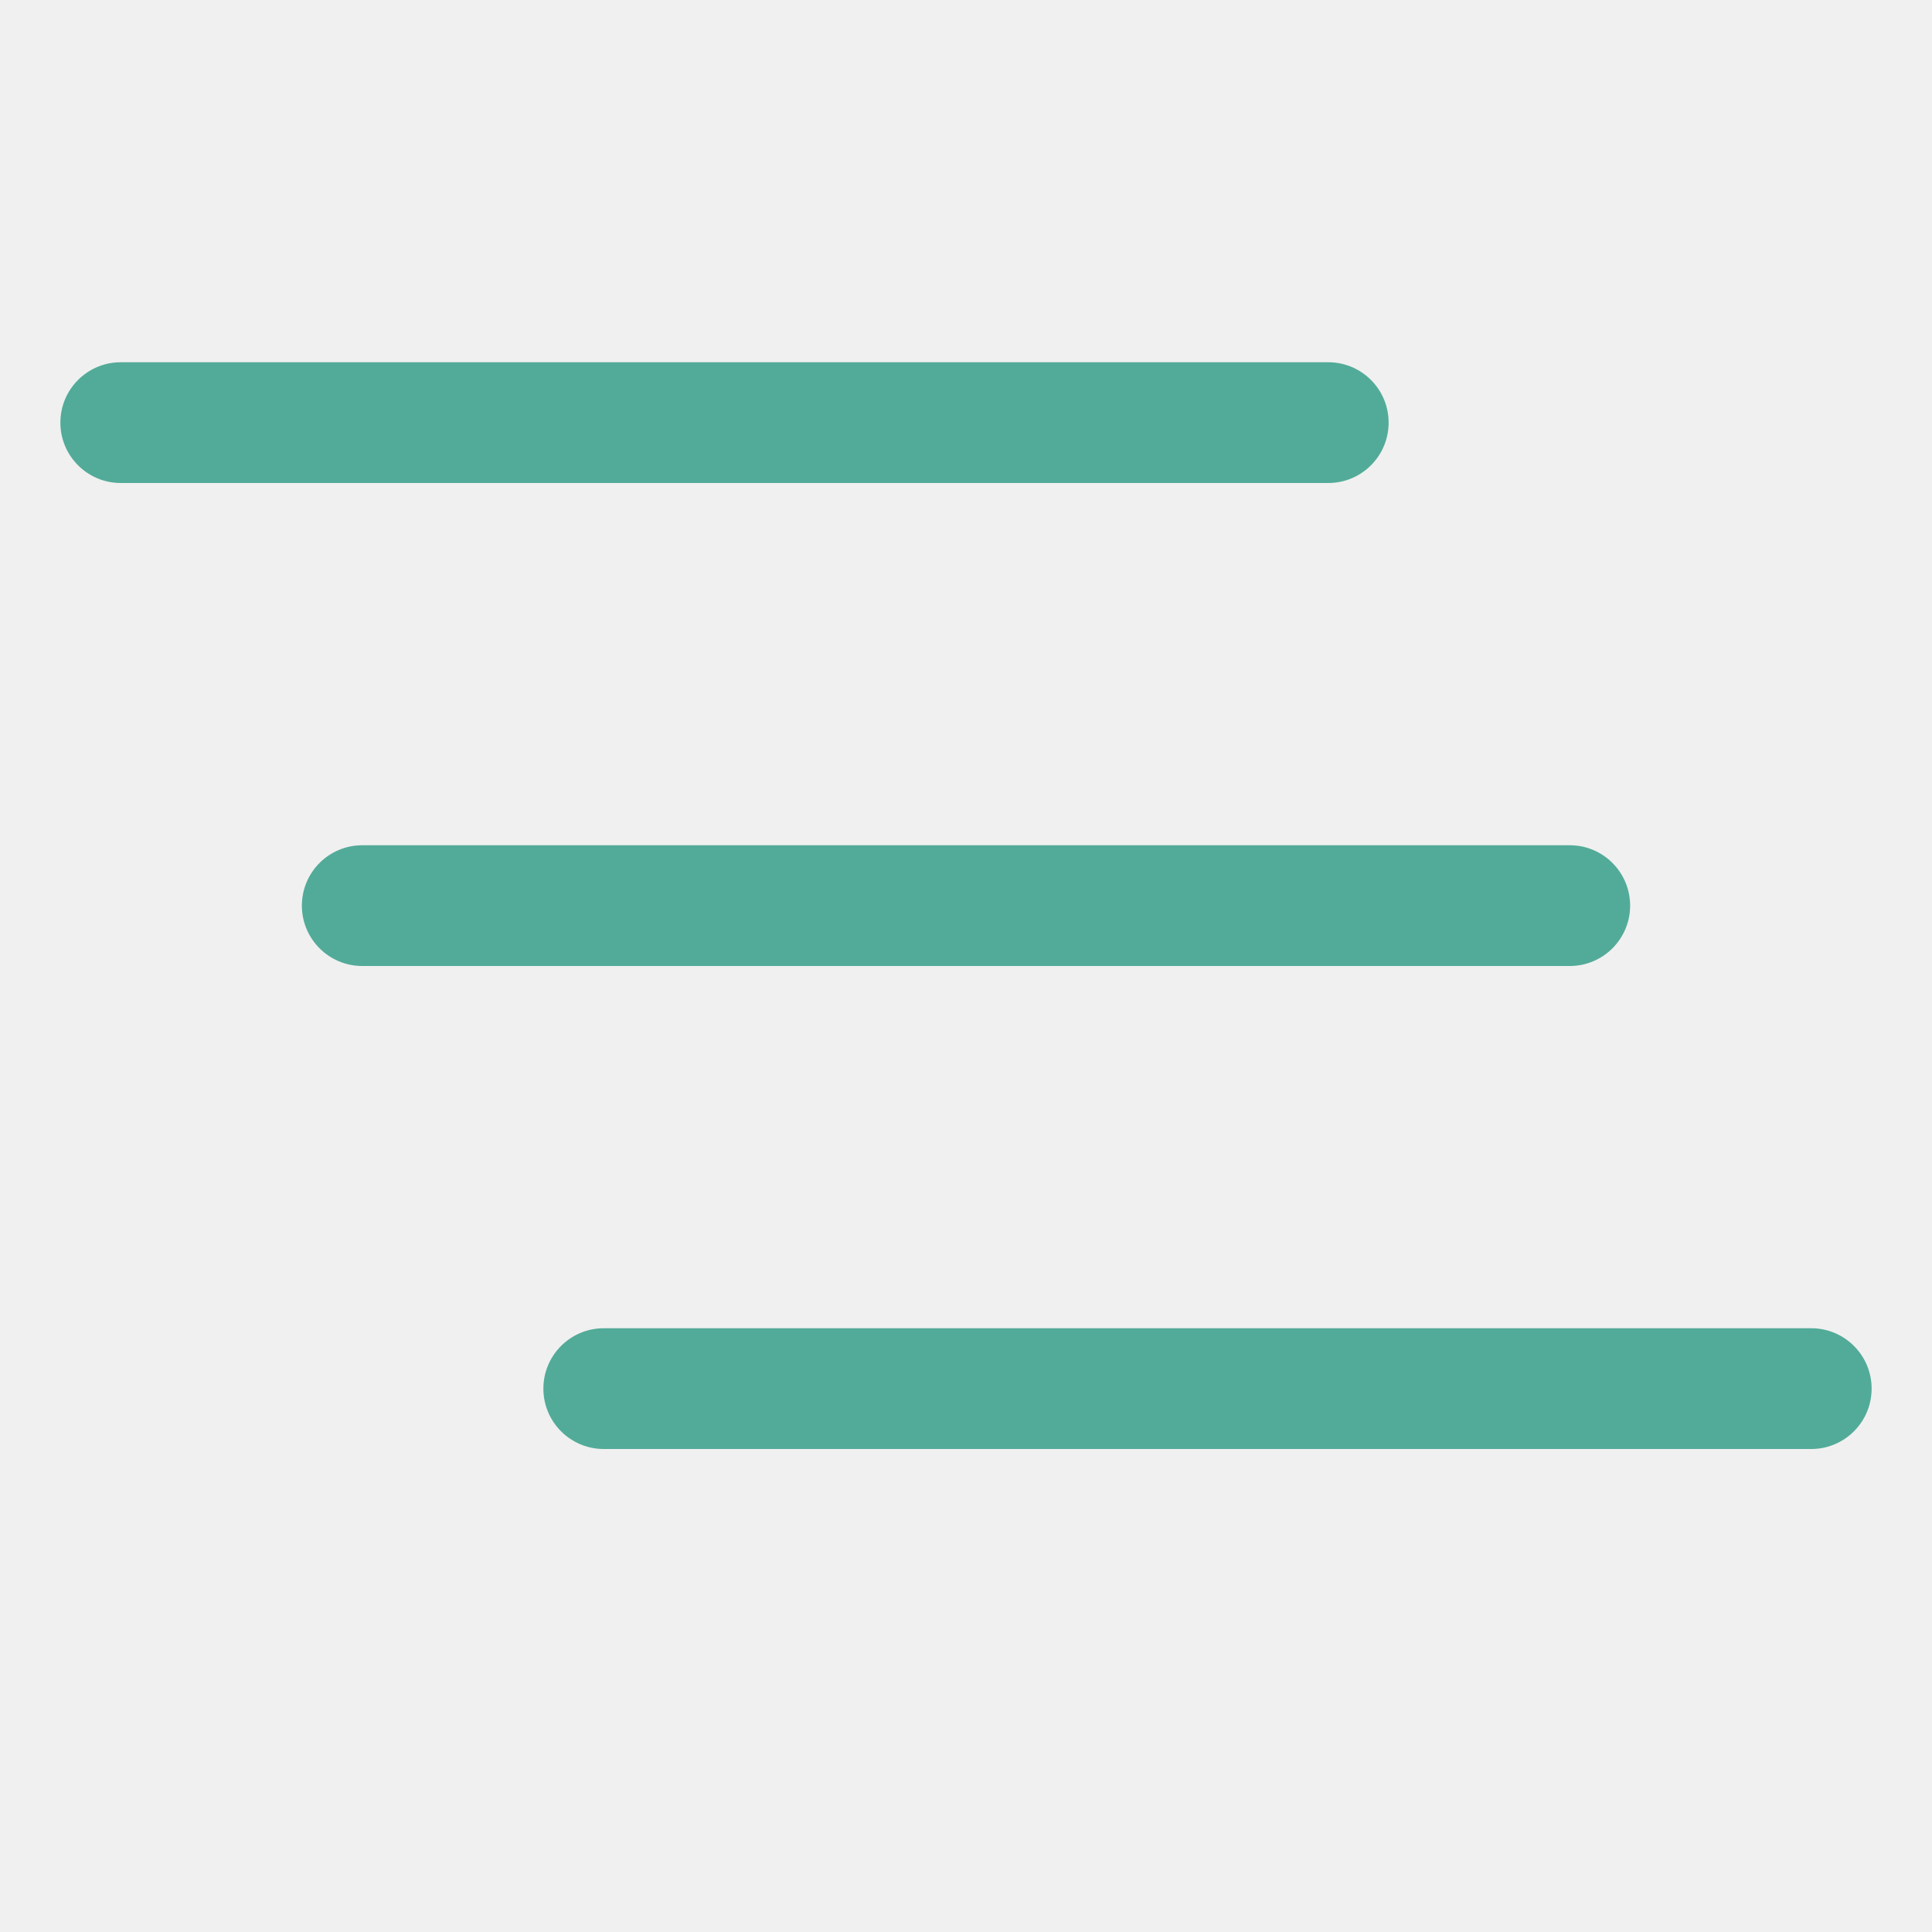
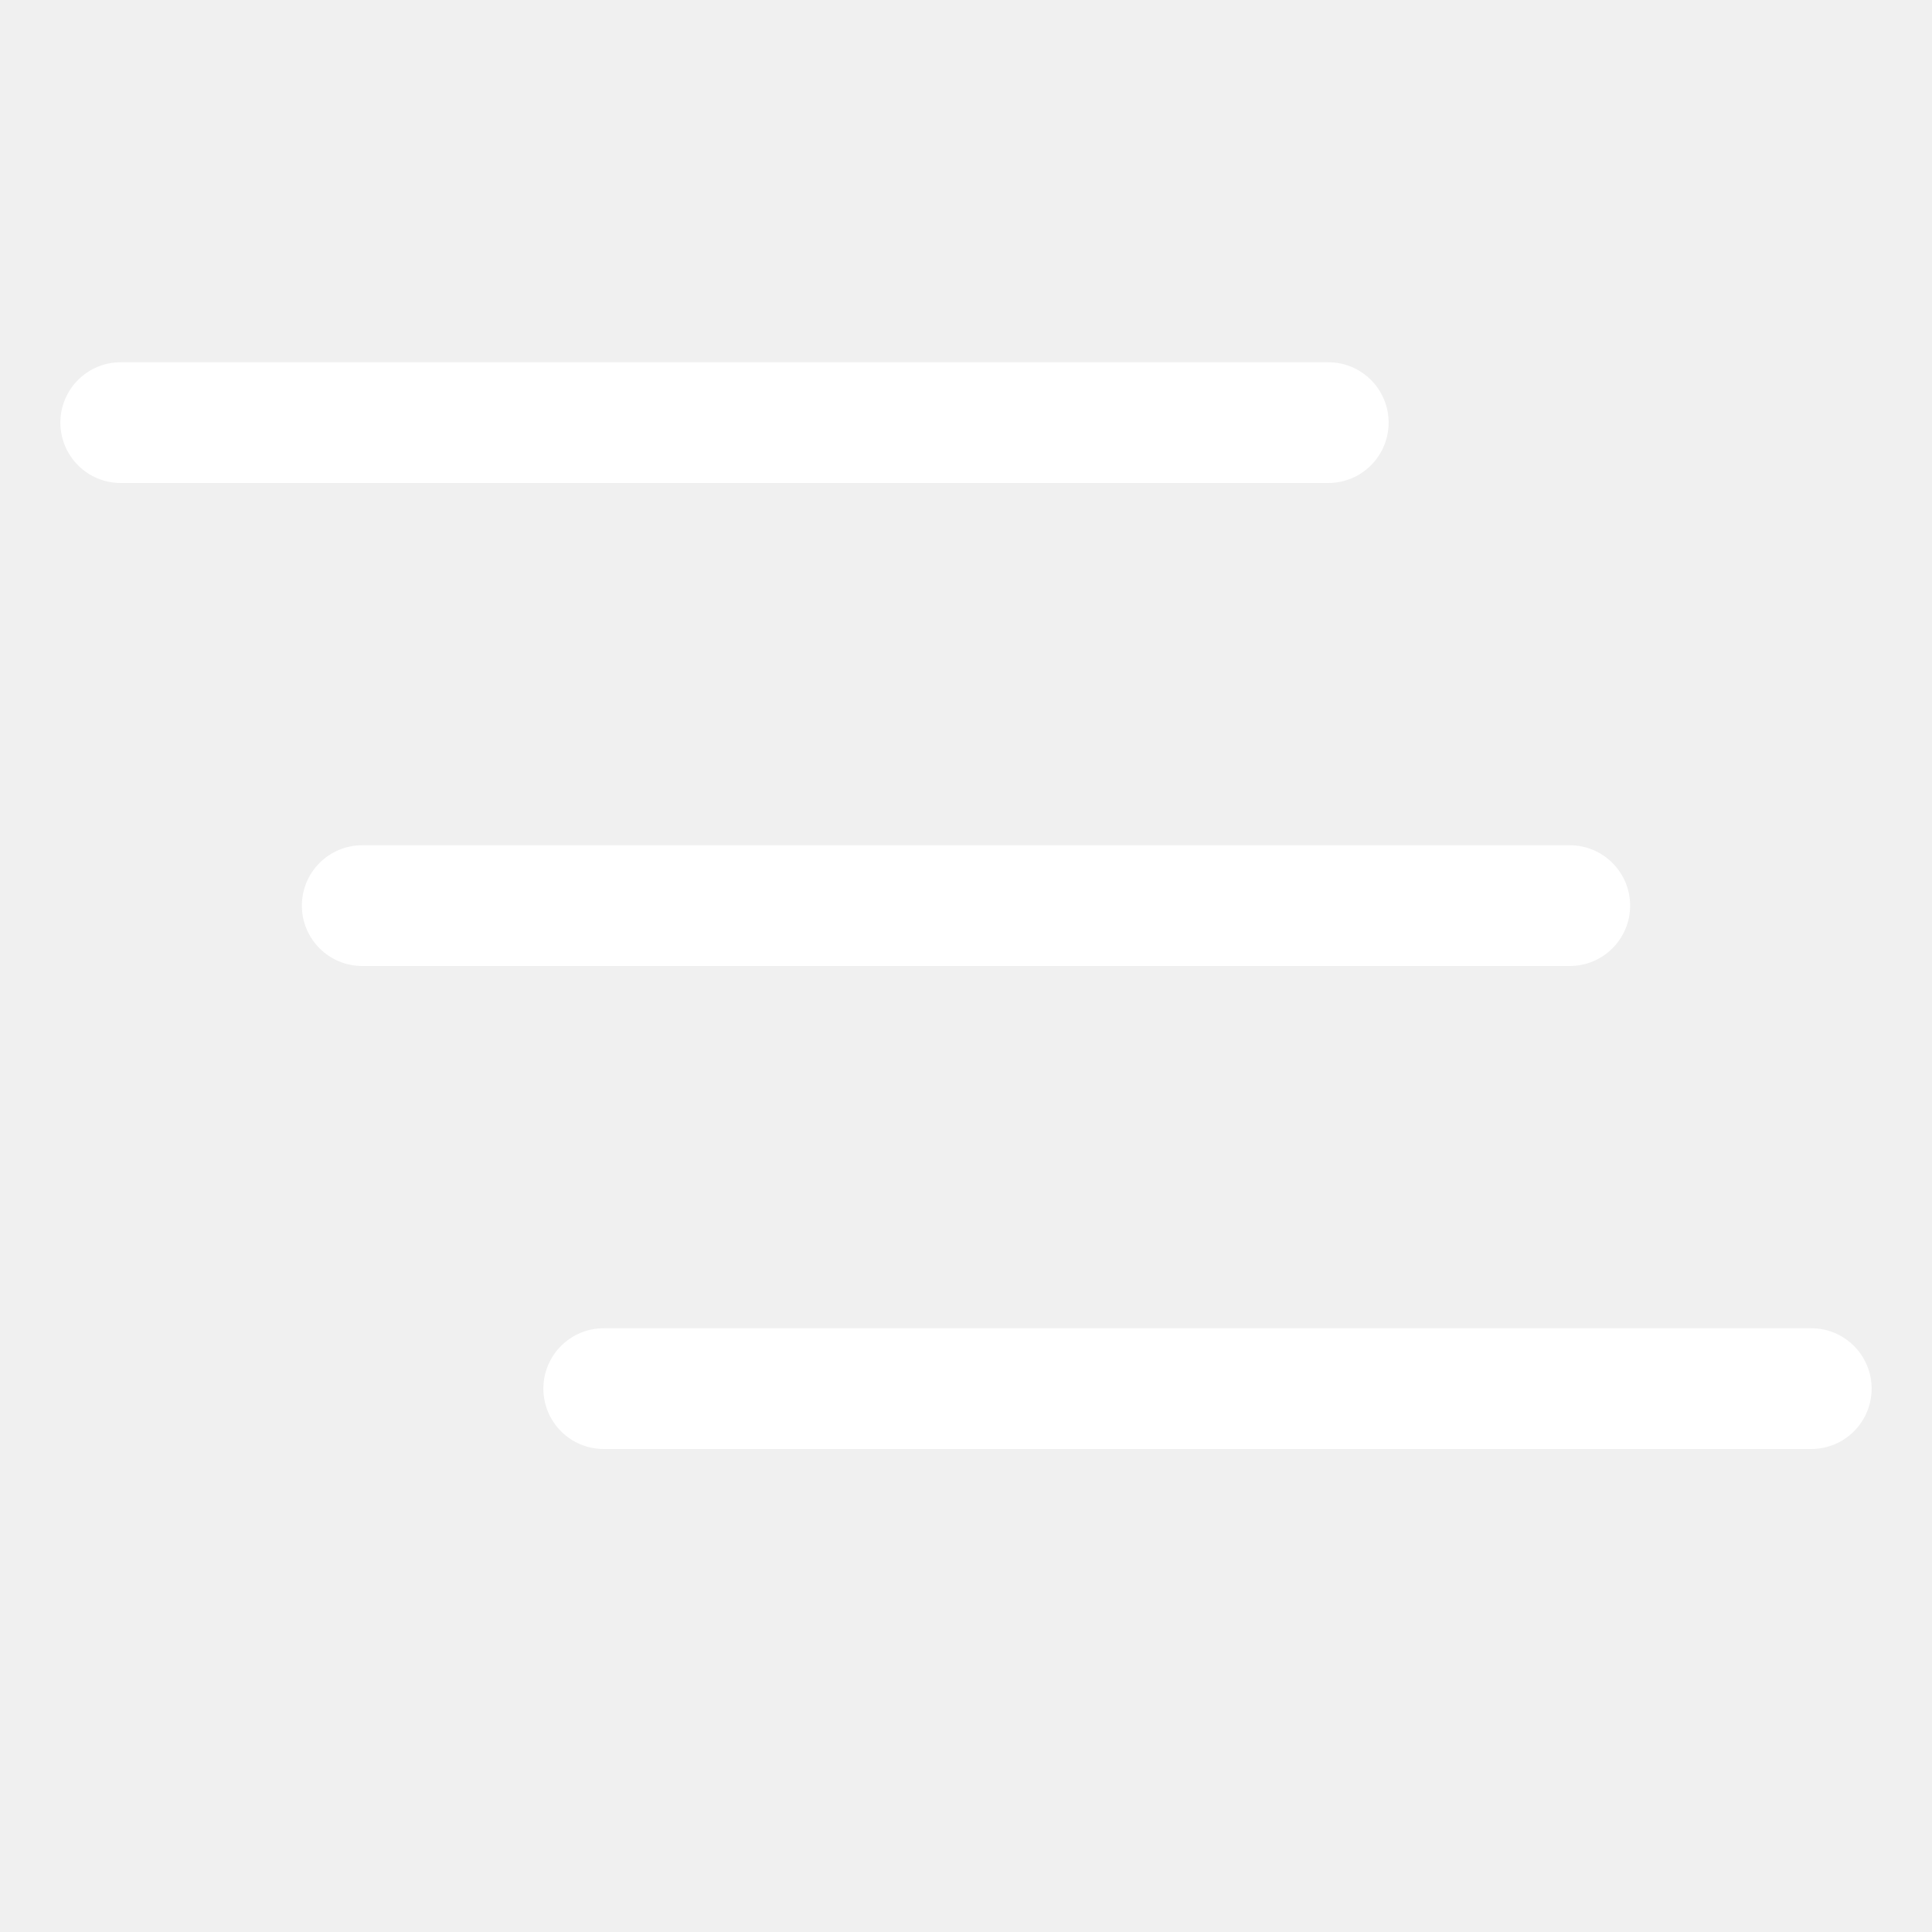
- <svg xmlns="http://www.w3.org/2000/svg" width="30" height="30" fill="#52ab98" class="bi bi-list-nested" viewBox="0 0 16 16">
+ <svg xmlns="http://www.w3.org/2000/svg" width="30" height="30" fill="#fff" class="bi bi-list-nested" viewBox="0 0 16 16">
  <path fill-rule="evenodd" d="M4.5 11.5A.5.5 0 0 1 5 11h10a.5.5 0 0 1 0 1H5a.5.5 0 0 1-.5-.5zm-2-4A.5.5 0 0 1 3 7h10a.5.5 0 0 1 0 1H3a.5.5 0 0 1-.5-.5zm-2-4A.5.5 0 0 1 1 3h10a.5.5 0 0 1 0 1H1a.5.5 0 0 1-.5-.5z" />
</svg>
